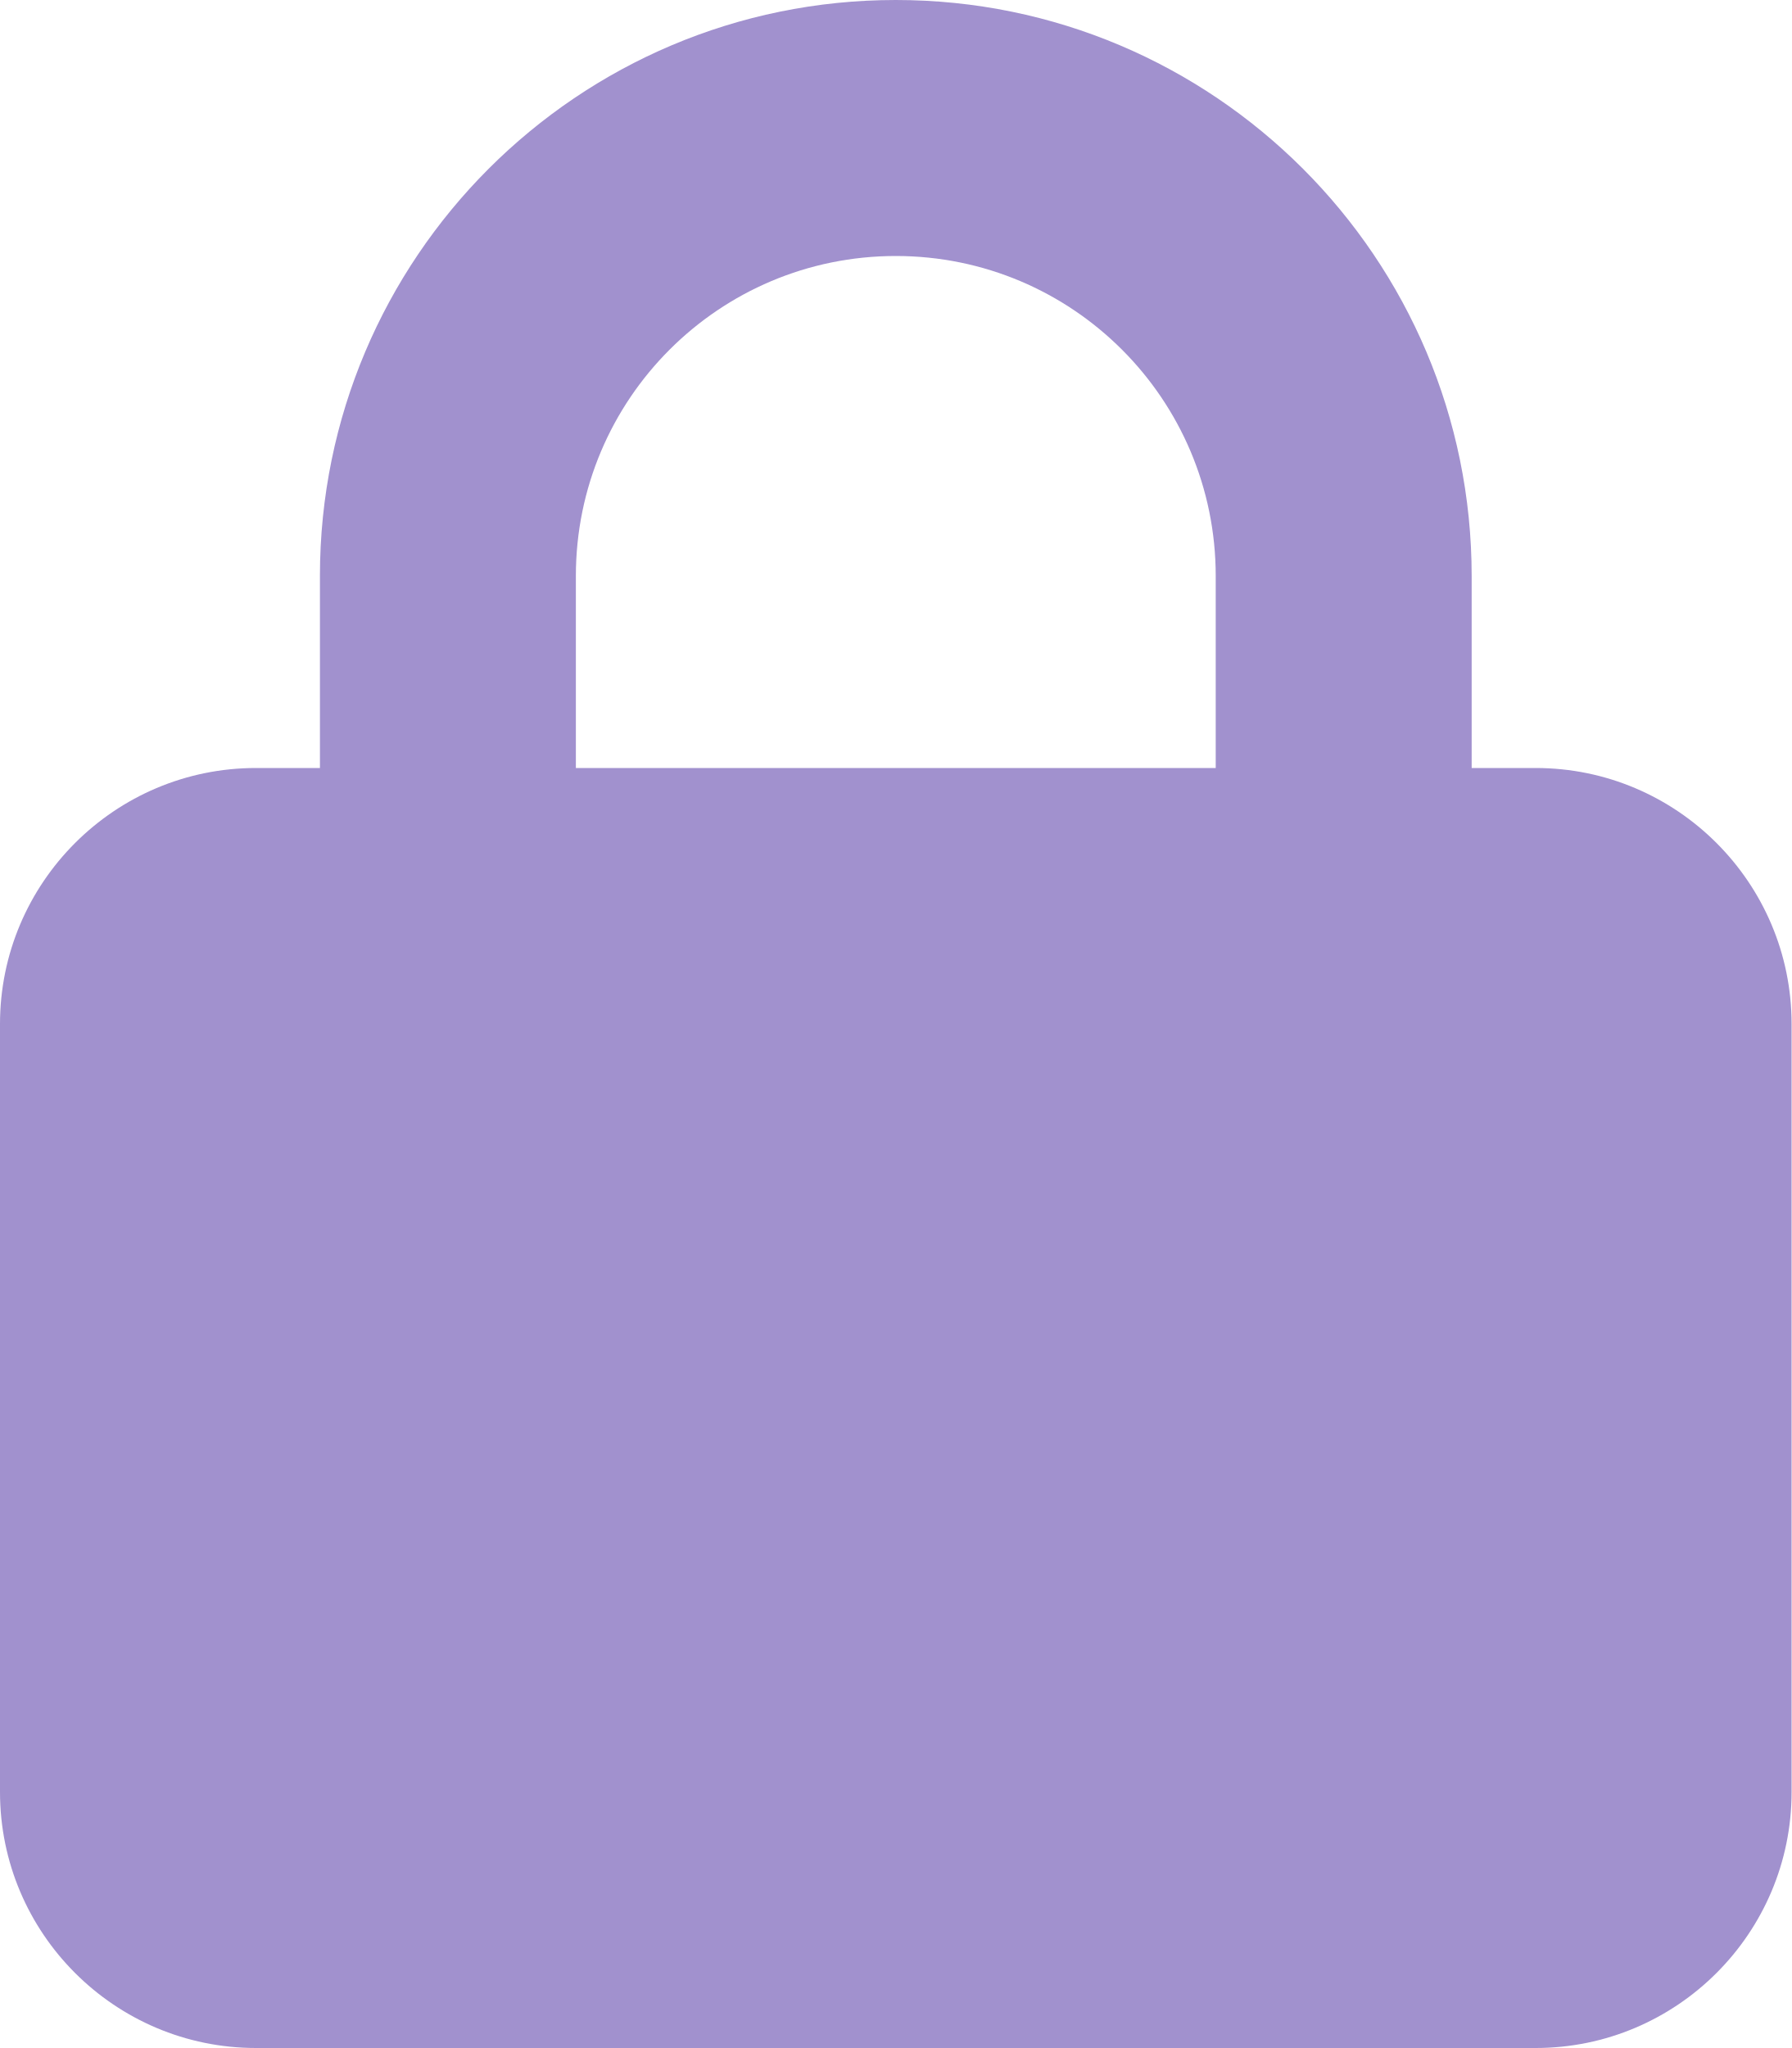
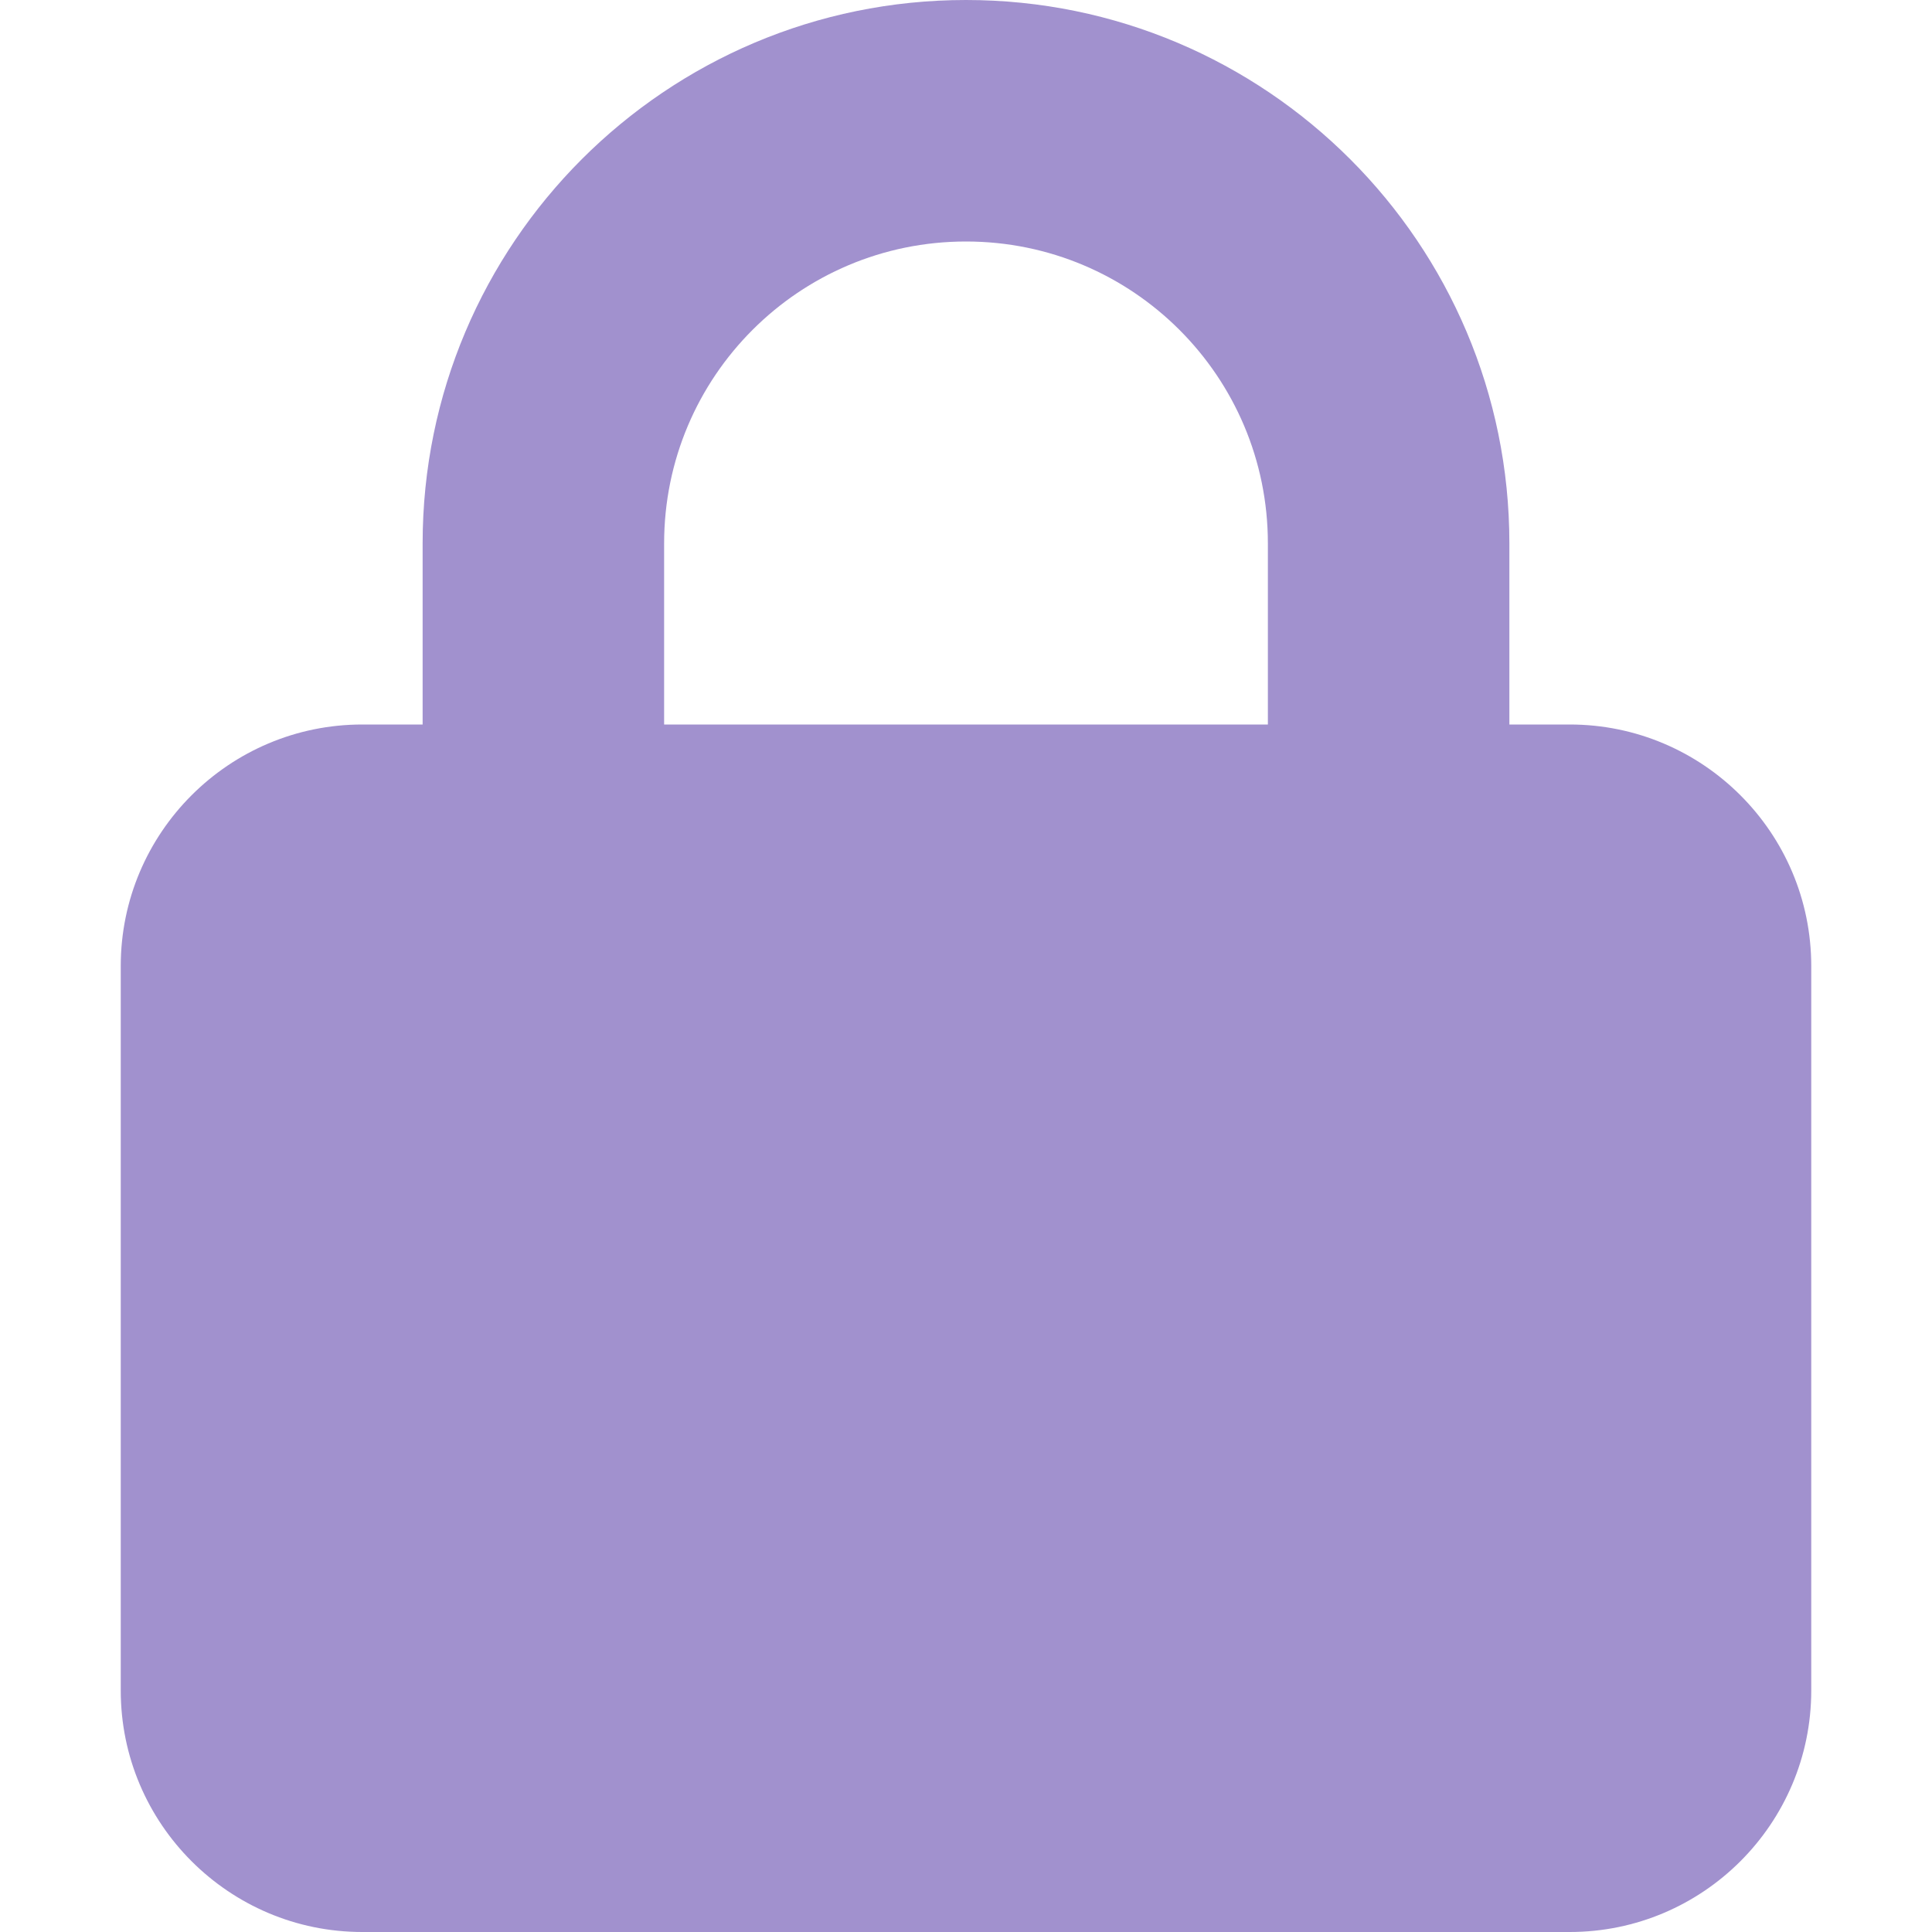
- <svg xmlns="http://www.w3.org/2000/svg" viewBox="0 0 448 512">
+ <svg xmlns="http://www.w3.org/2000/svg" viewBox="0 0 448 512" width="30px" height="30px">
  <path fill="#a191ce" d="M144 144v48H304V144c0-44.2-35.8-80-80-80s-80 35.8-80 80zM80 192V144C80 64.5 144.5 0 224 0s144 64.5 144 144v48h16c35.3 0 64 28.7 64 64V448c0 35.3-28.7 64-64 64H64c-35.3 0-64-28.7-64-64V256c0-35.3 28.7-64 64-64H80z" />
</svg>
